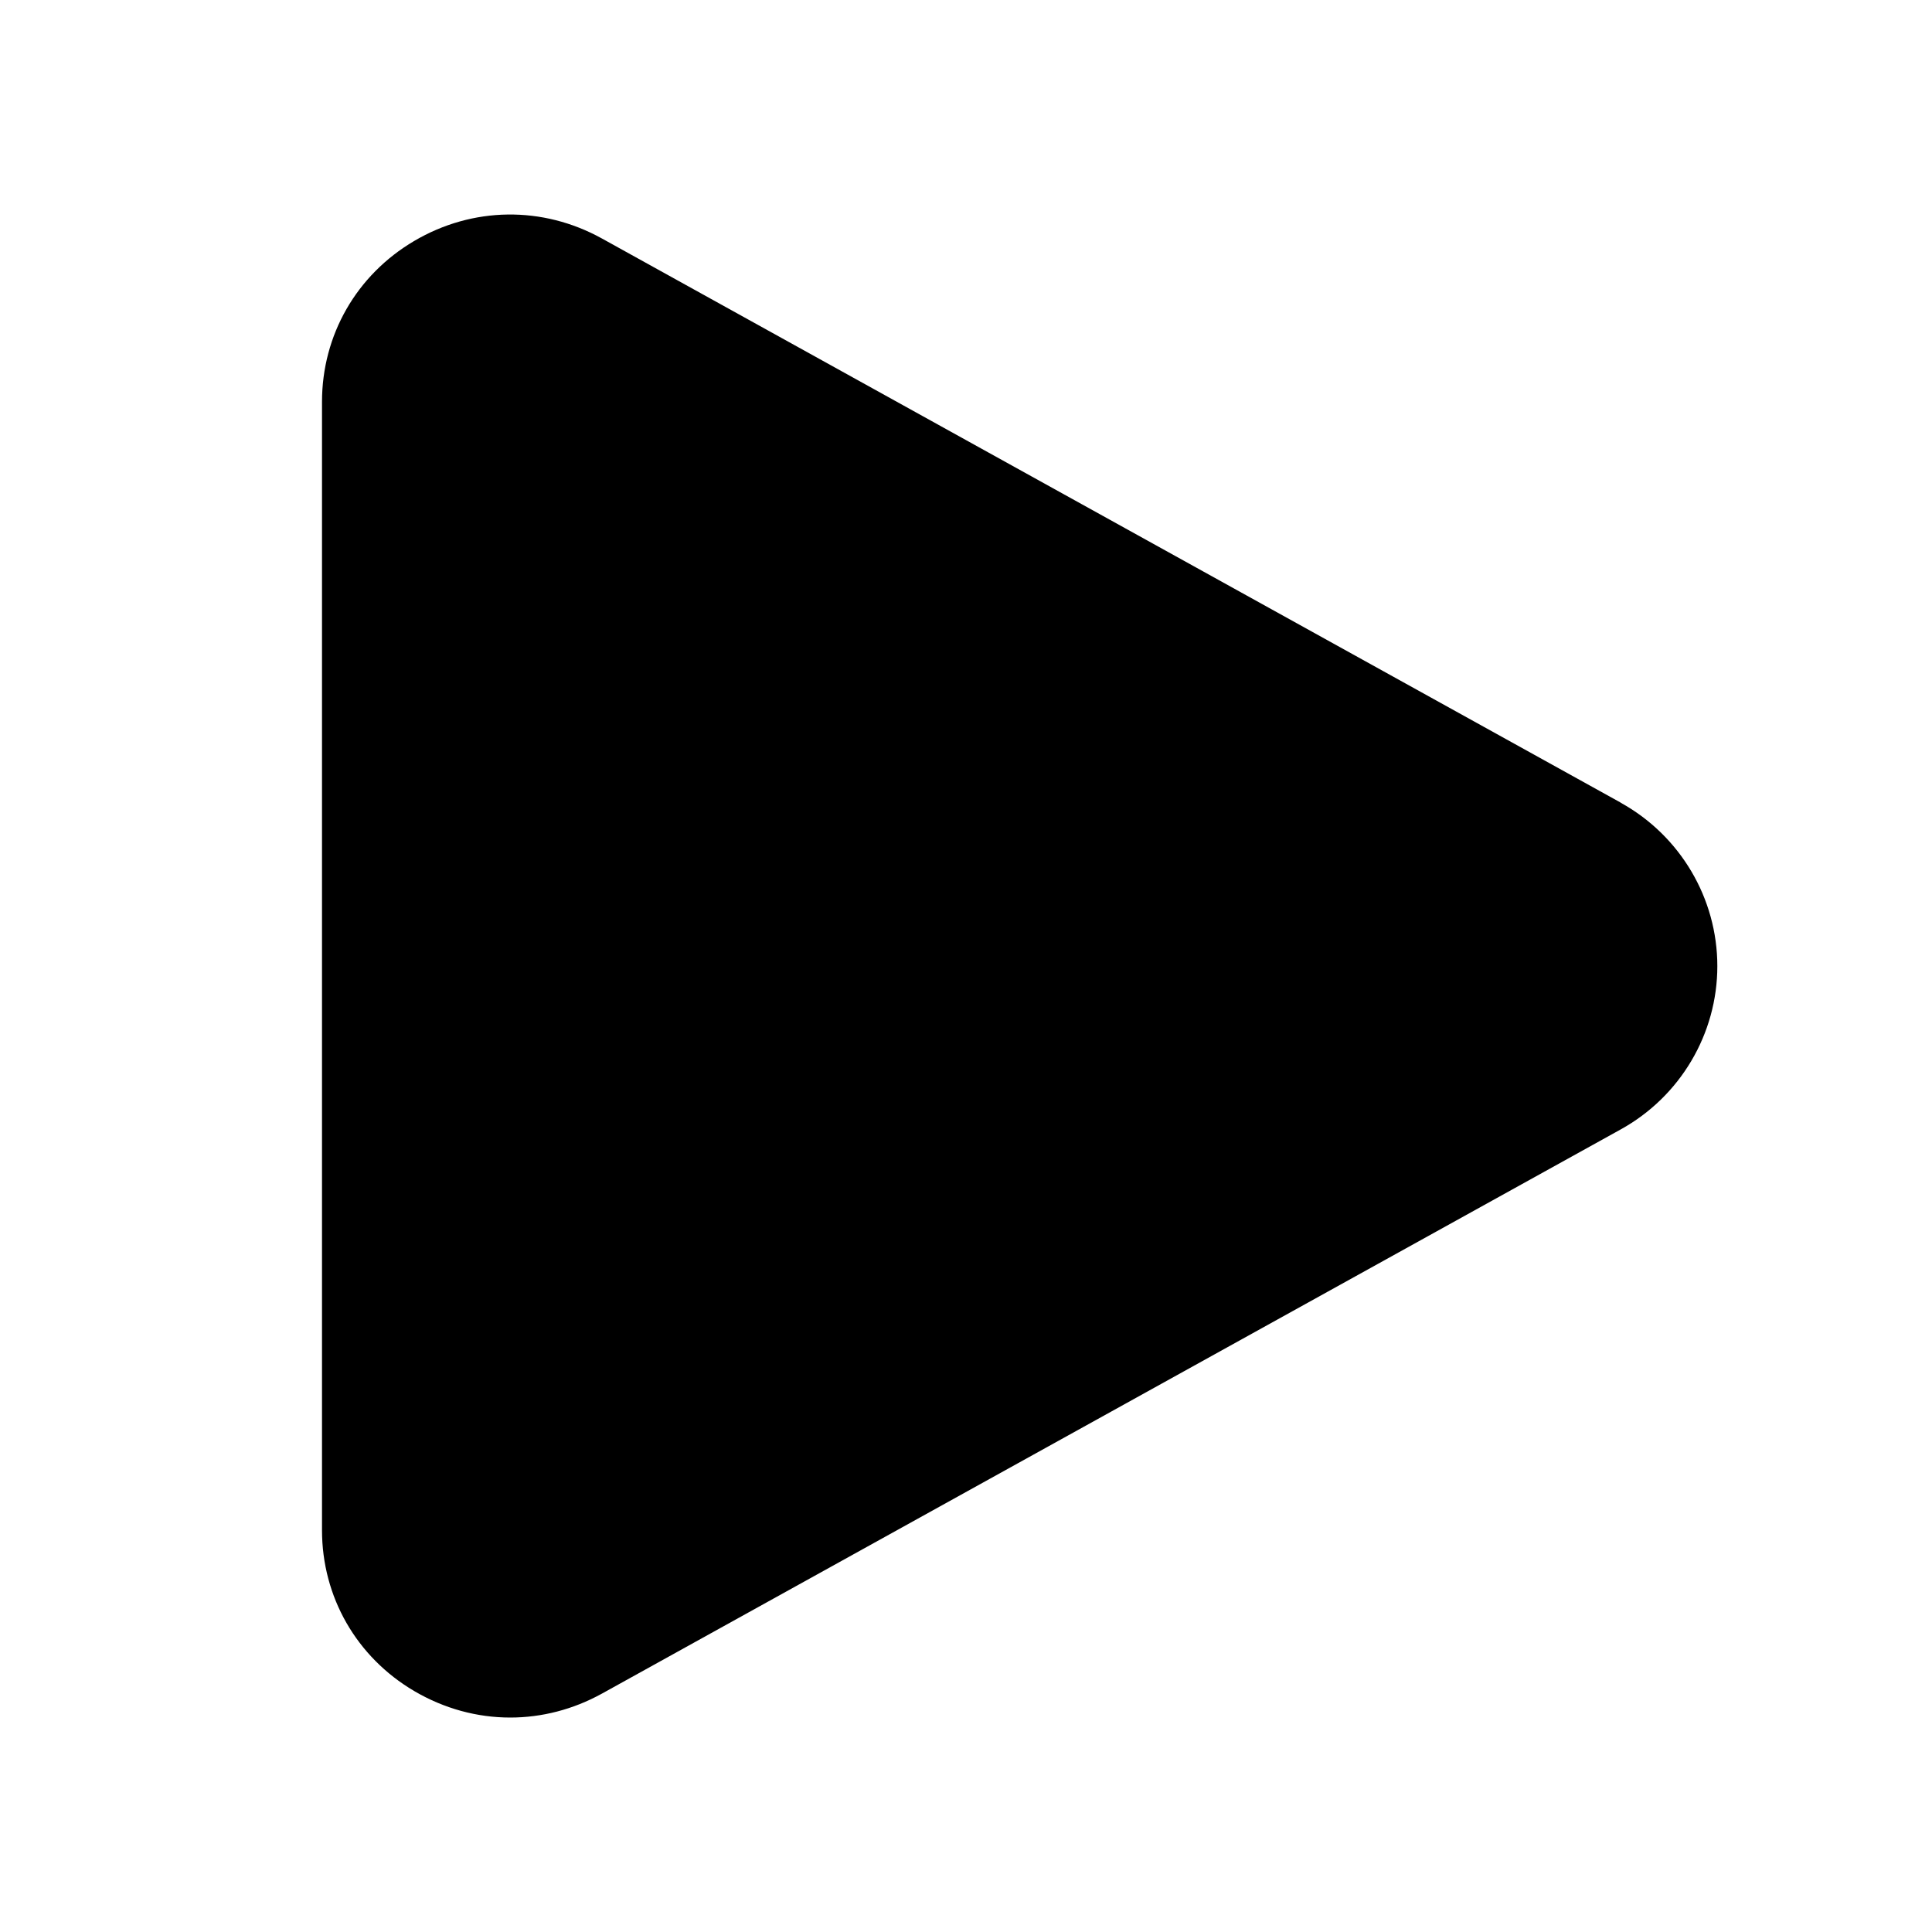
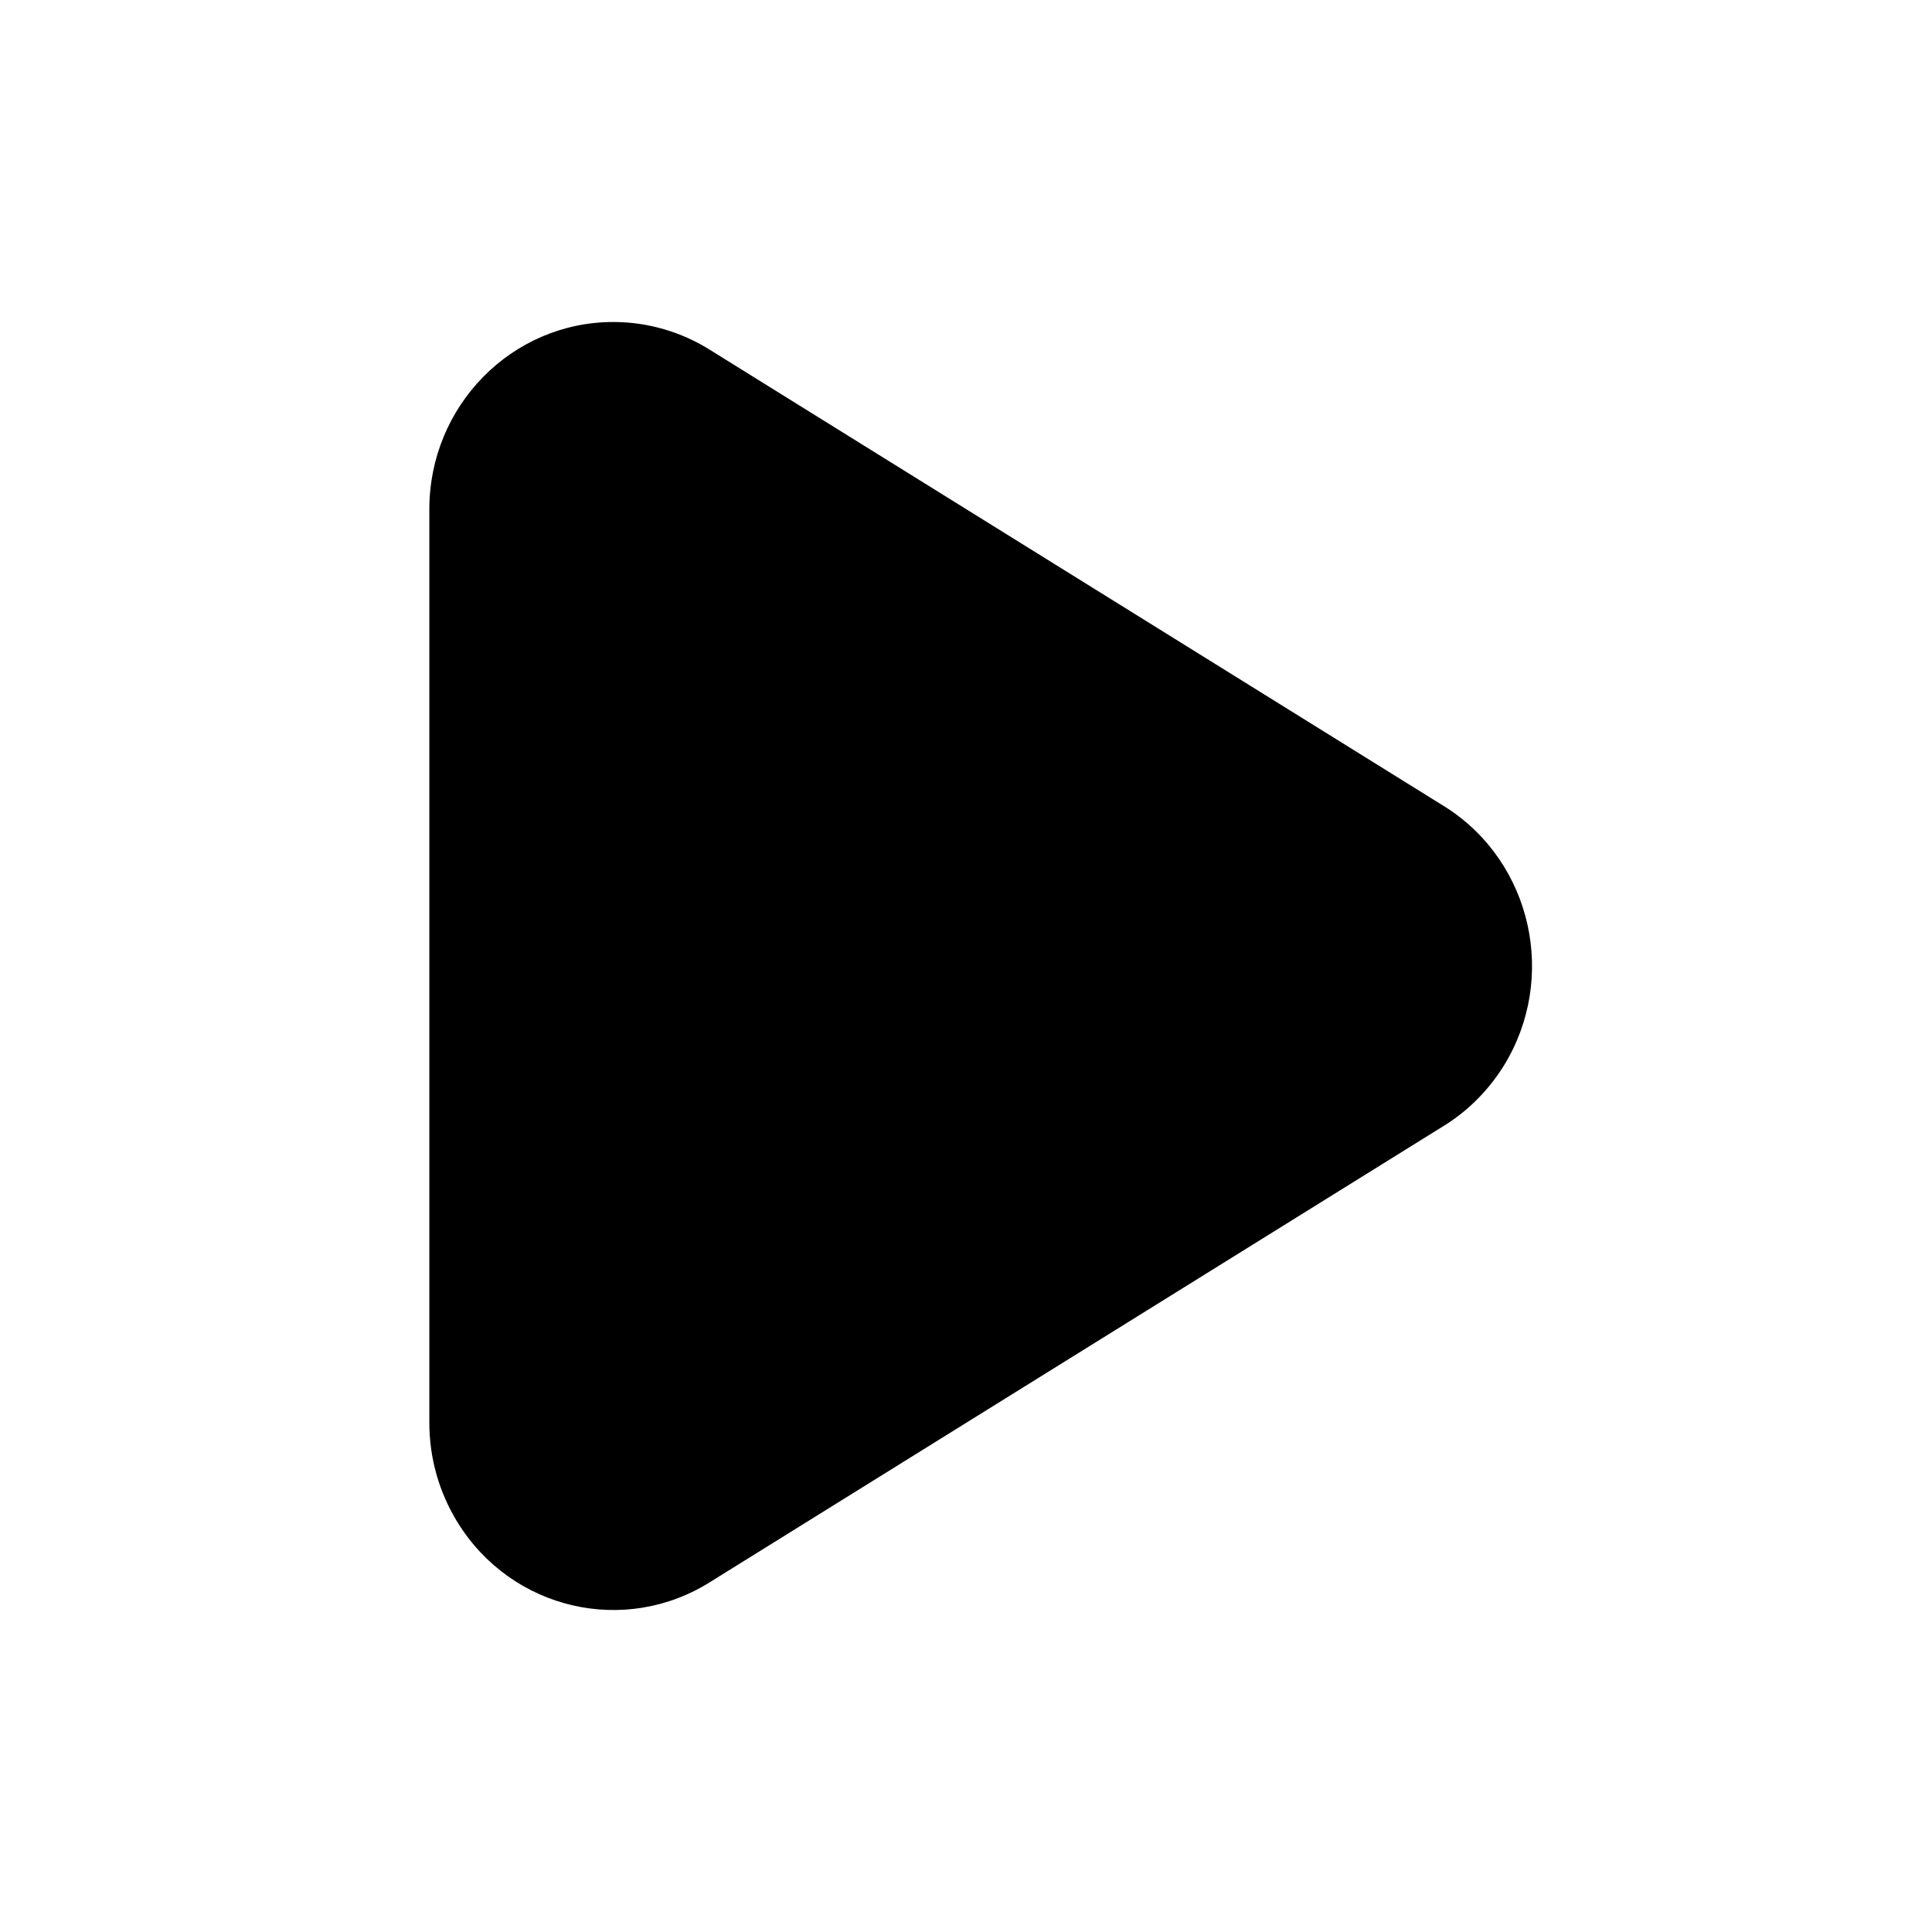
- <svg xmlns="http://www.w3.org/2000/svg" width="18" height="18" viewBox="0 0 18 18" fill="currentColor">
-   <path d="M15.1,7.478L5.608,2.222c-.553-.306-1.206-.297-1.749,.023-.538,.317-.859,.877-.859,1.499V14.256c0,.622,.321,1.182,.859,1.499,.279,.164,.586,.247,.895,.247,.293,0,.586-.075,.854-.223l9.491-5.256c.556-.307,.901-.891,.901-1.522s-.345-1.215-.9-1.522Z" />
+ <svg xmlns="http://www.w3.org/2000/svg" width="18" height="18" viewBox="0 0 18 18" fill="none">
+   <path fill-rule="evenodd" clip-rule="evenodd" d="M13.473 10.476L6.628 14.732C5.826 15.245 4.768 15 4.264 14.185C4.091 13.906 4 13.584 4 13.255V4.745C4 3.781 4.768 3 5.714 3C6.038 3 6.354 3.093 6.628 3.268L13.473 7.523C14.274 8.037 14.514 9.114 14.01 9.93C13.873 10.15 13.69 10.337 13.473 10.476Z" fill="black" />
</svg>
